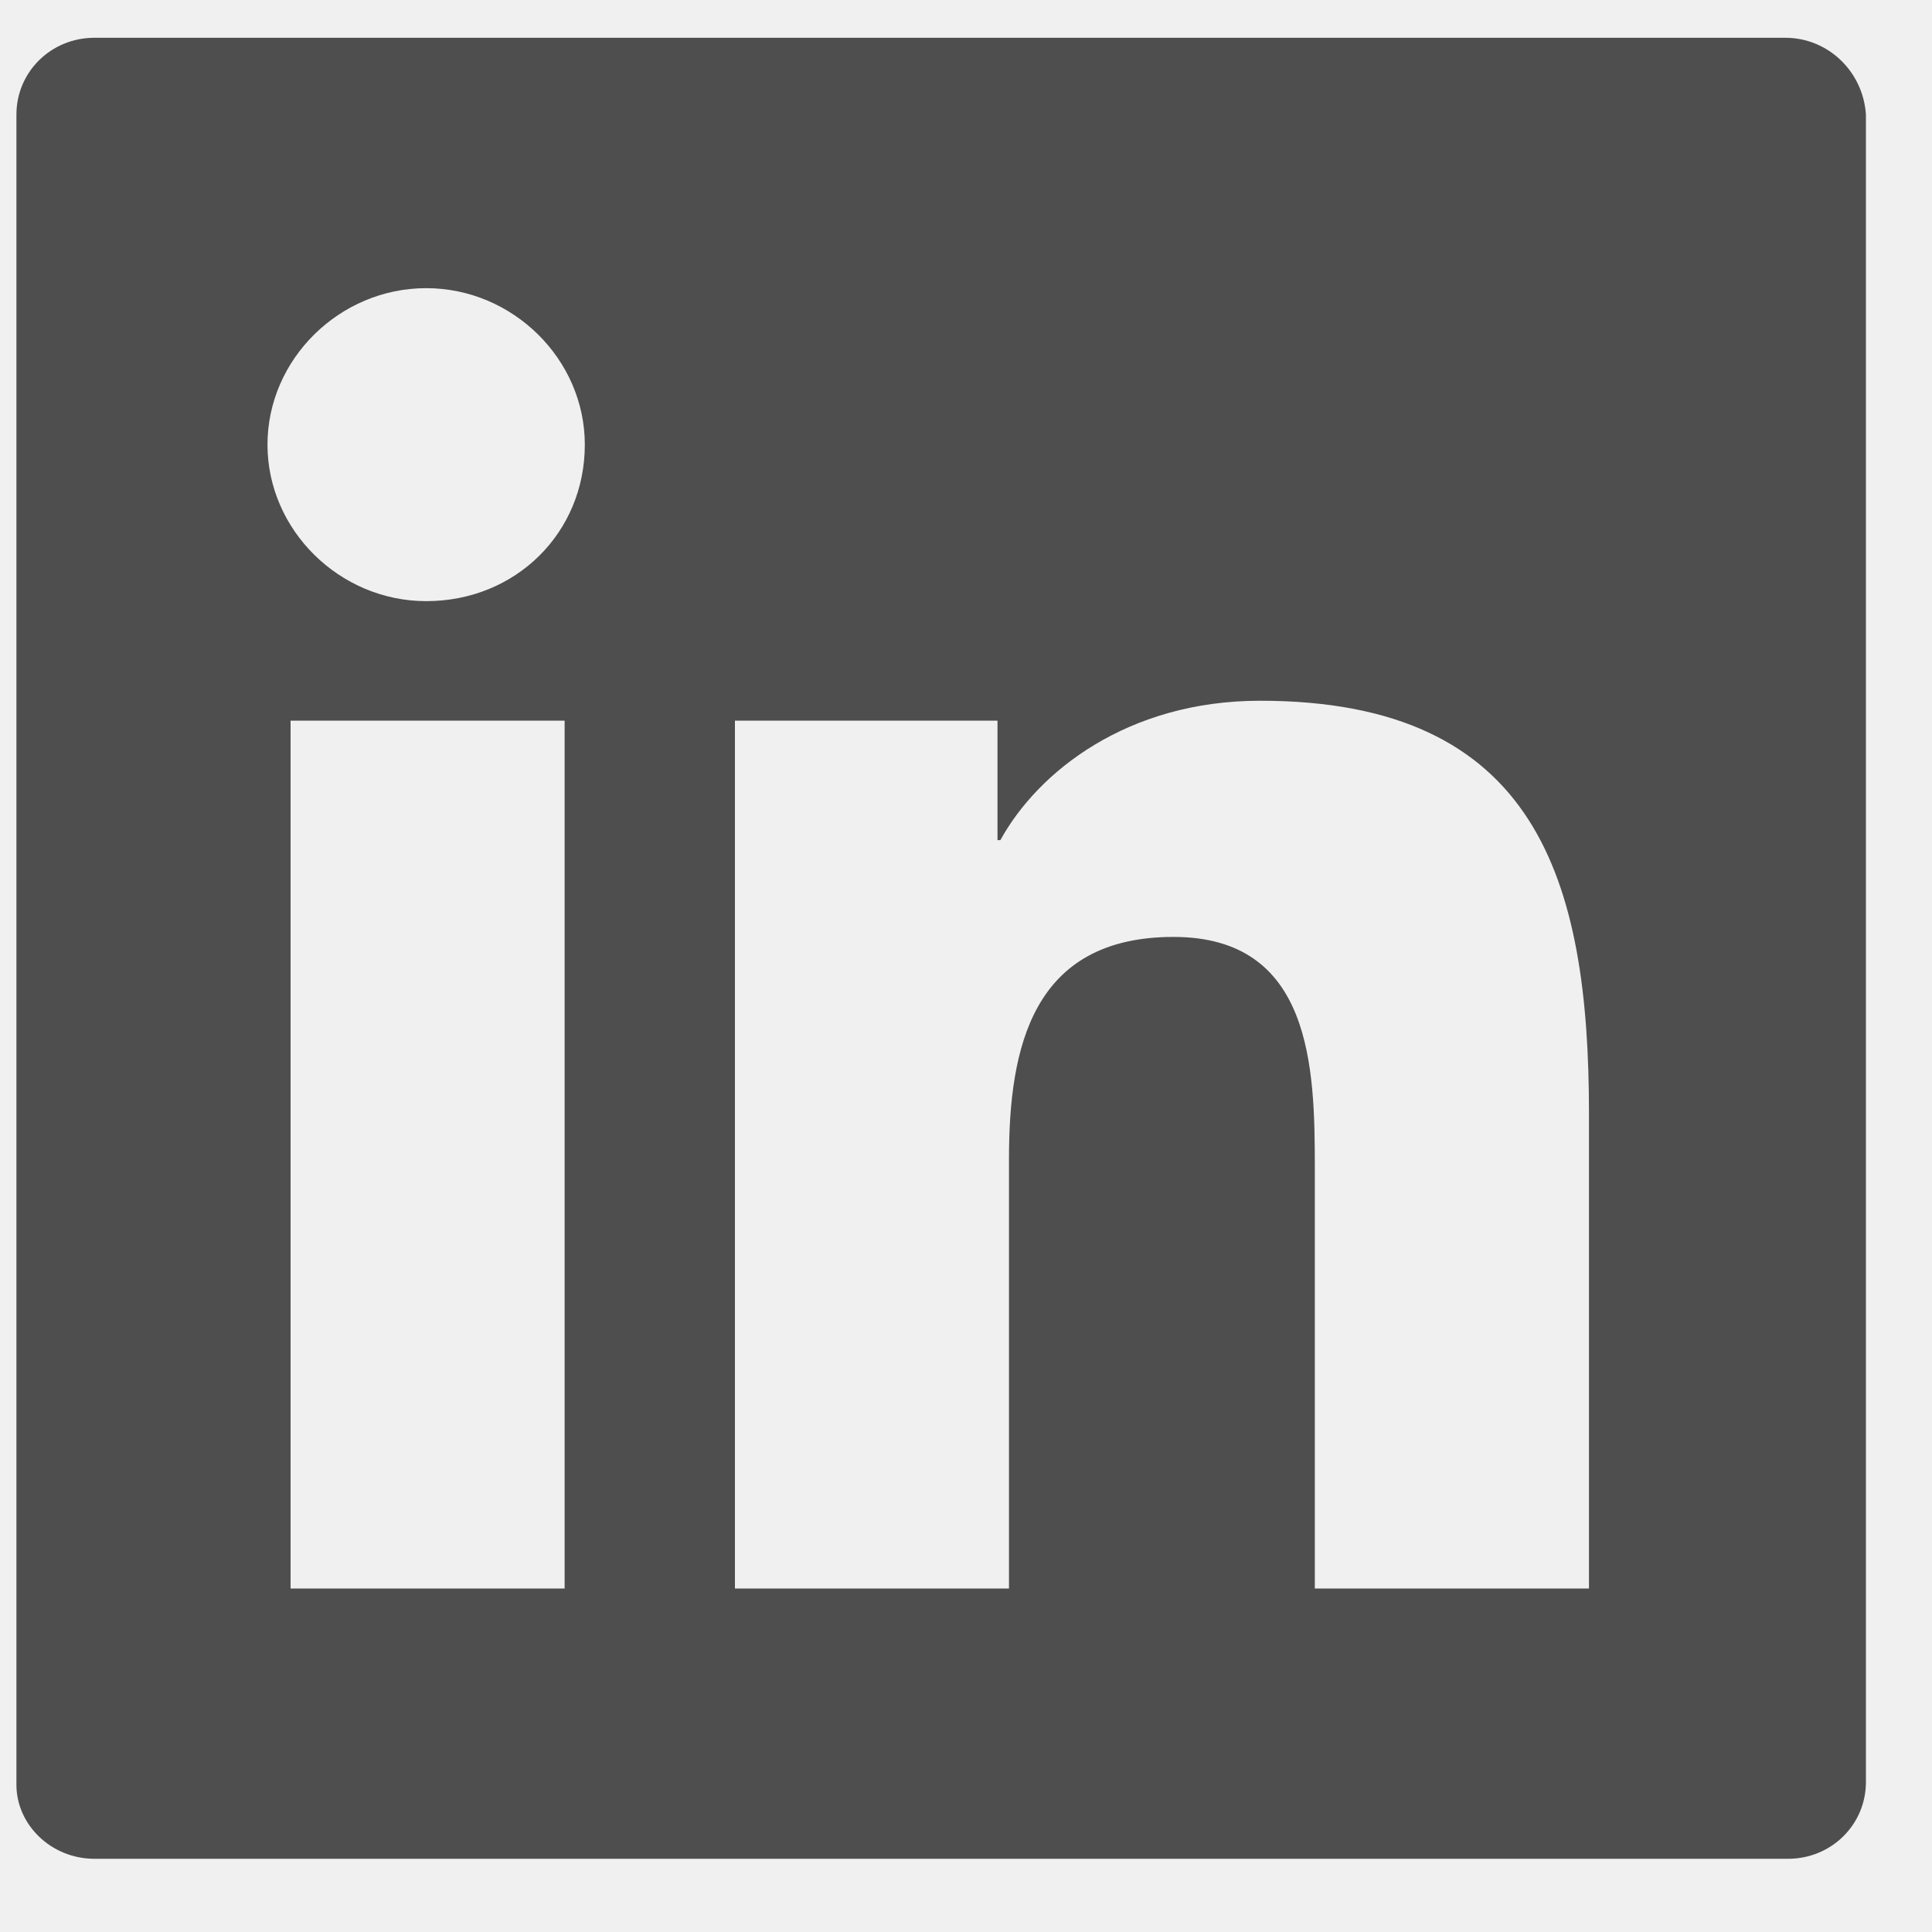
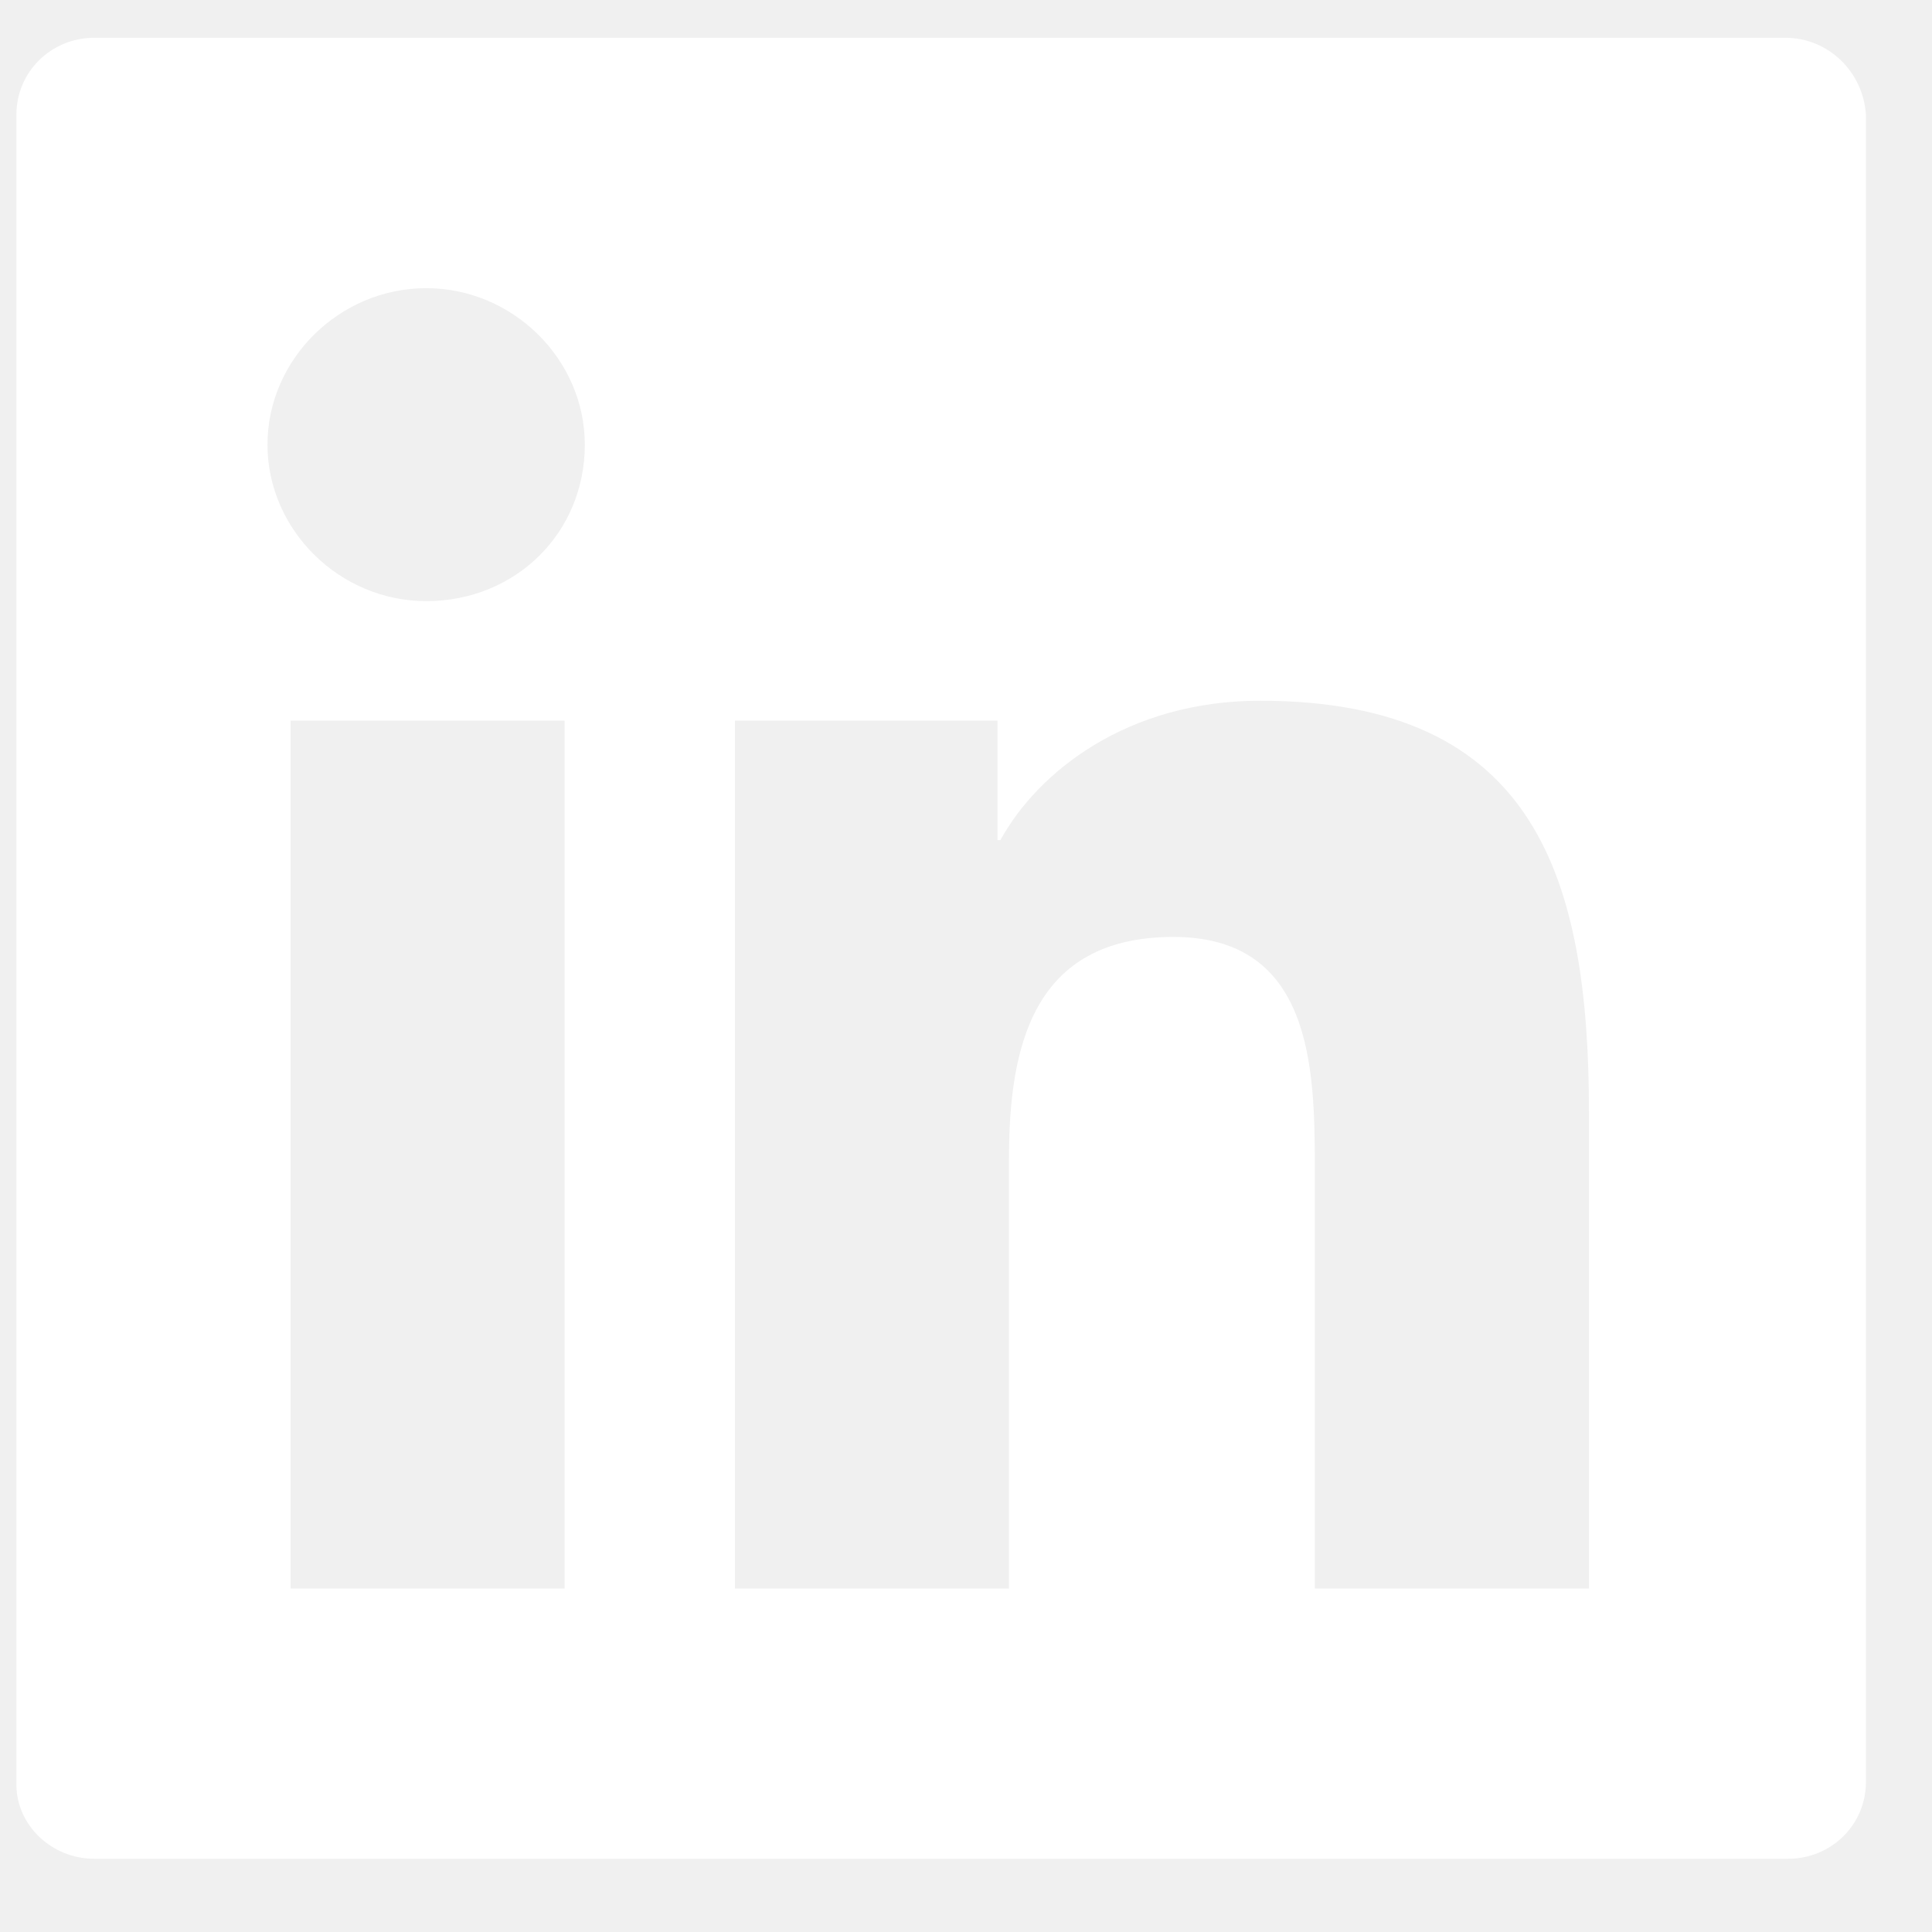
<svg xmlns="http://www.w3.org/2000/svg" width="20" height="20" viewBox="0 0 20 20">
-   <path fill="#4e4e4e" fill-rule="evenodd" d="M18.32,0.307 L0.817,0.307 C0.369,0.307 0.01,0.66 0.01,1.102 L0.01,18.392 C0.01,18.805 0.369,19.158 0.817,19.158 L18.35,19.158 C18.798,19.158 19.156,18.805 19.156,18.363 L19.156,1.102 C19.127,0.66 18.768,0.307 18.32,0.307 Z M5.685,16.36 L2.848,16.36 L2.848,7.376 L5.685,7.376 L5.685,16.36 Z M4.252,6.139 C3.355,6.139 2.609,5.402 2.609,4.519 C2.609,3.635 3.355,2.899 4.252,2.899 C5.148,2.899 5.894,3.635 5.894,4.519 C5.894,5.432 5.178,6.139 4.252,6.139 Z M16.289,16.36 L13.451,16.36 L13.451,12 C13.451,10.969 13.421,9.615 11.988,9.615 C10.524,9.615 10.285,10.763 10.285,11.912 L10.285,16.36 L7.448,16.36 L7.448,7.376 L10.166,7.376 L10.166,8.613 L10.196,8.613 C10.584,7.906 11.51,7.17 12.884,7.17 C15.751,7.17 16.289,9.025 16.289,11.441 L16.289,16.36 Z" transform="translate(.16 .084)" />
+   <path fill="#ffffff" fill-rule="evenodd" d="M18.32,0.307 L0.817,0.307 C0.369,0.307 0.01,0.66 0.01,1.102 L0.01,18.392 C0.01,18.805 0.369,19.158 0.817,19.158 L18.35,19.158 C18.798,19.158 19.156,18.805 19.156,18.363 L19.156,1.102 C19.127,0.66 18.768,0.307 18.32,0.307 Z M5.685,16.36 L2.848,16.36 L2.848,7.376 L5.685,7.376 L5.685,16.36 Z M4.252,6.139 C3.355,6.139 2.609,5.402 2.609,4.519 C2.609,3.635 3.355,2.899 4.252,2.899 C5.148,2.899 5.894,3.635 5.894,4.519 C5.894,5.432 5.178,6.139 4.252,6.139 Z M16.289,16.36 L13.451,16.36 L13.451,12 C13.451,10.969 13.421,9.615 11.988,9.615 C10.524,9.615 10.285,10.763 10.285,11.912 L10.285,16.36 L7.448,16.36 L7.448,7.376 L10.166,7.376 L10.166,8.613 L10.196,8.613 C10.584,7.906 11.51,7.17 12.884,7.17 C15.751,7.17 16.289,9.025 16.289,11.441 L16.289,16.36 Z" transform="translate(.16 .084)" />
</svg>
